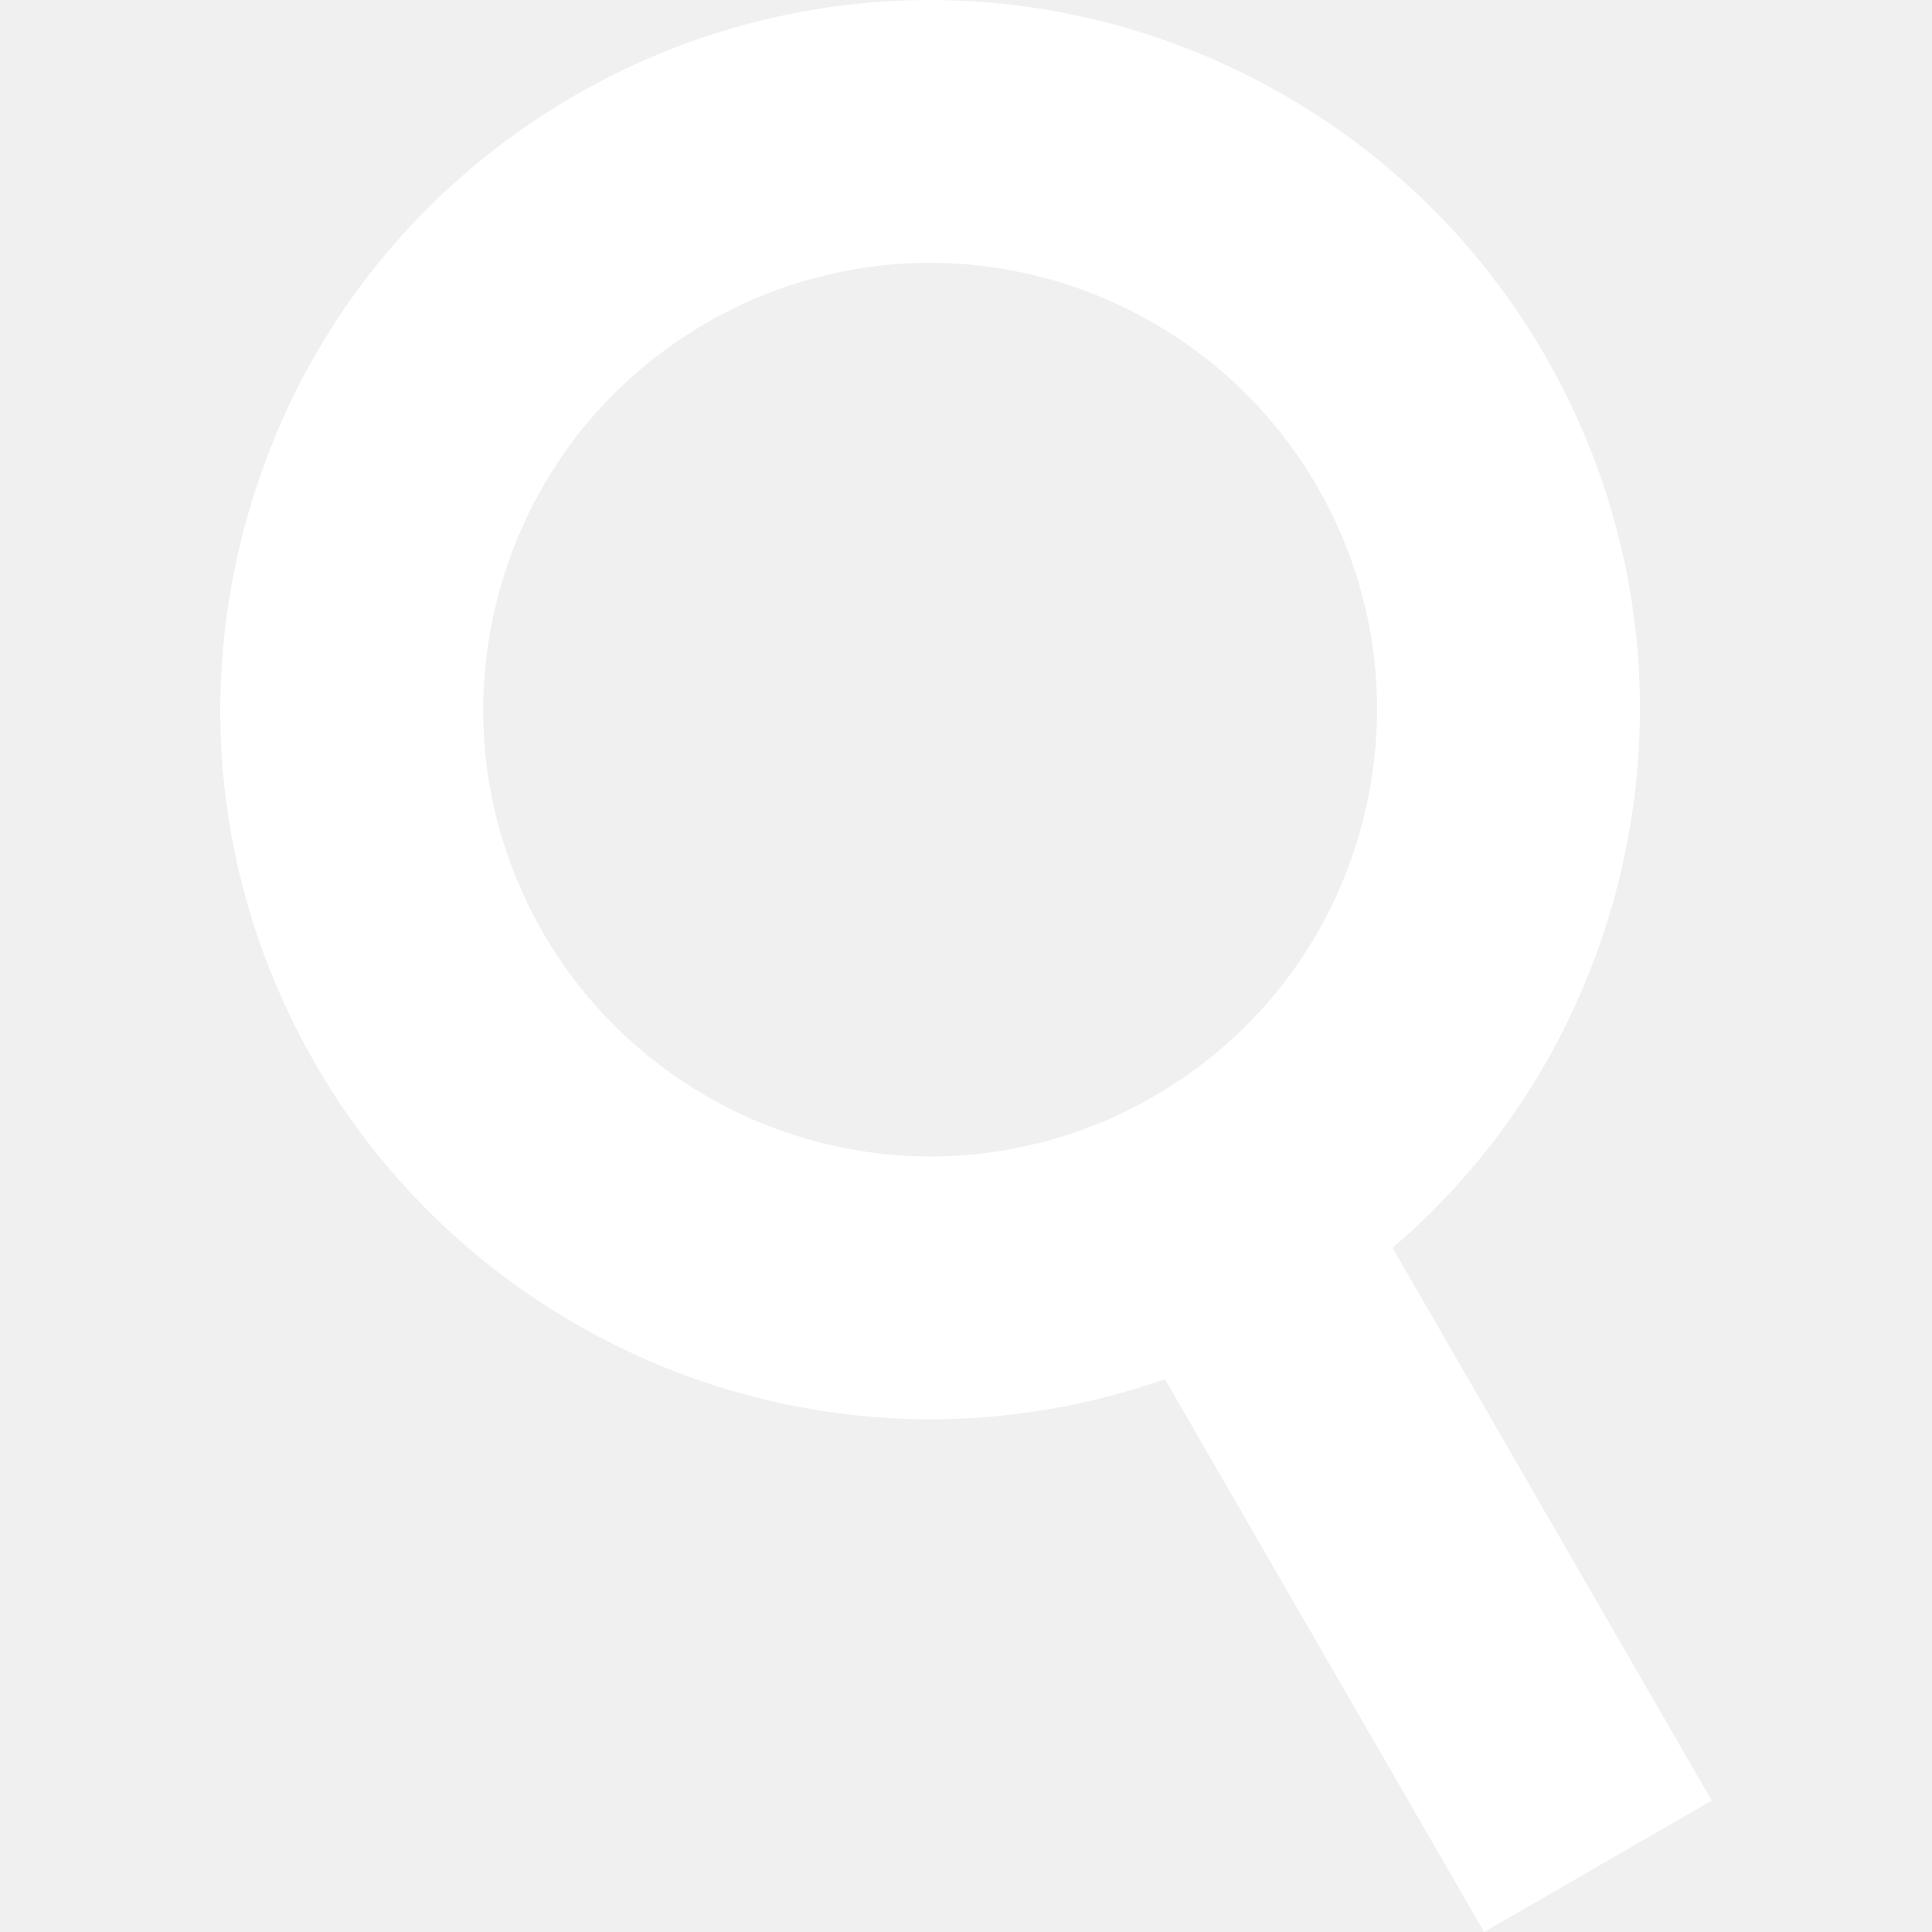
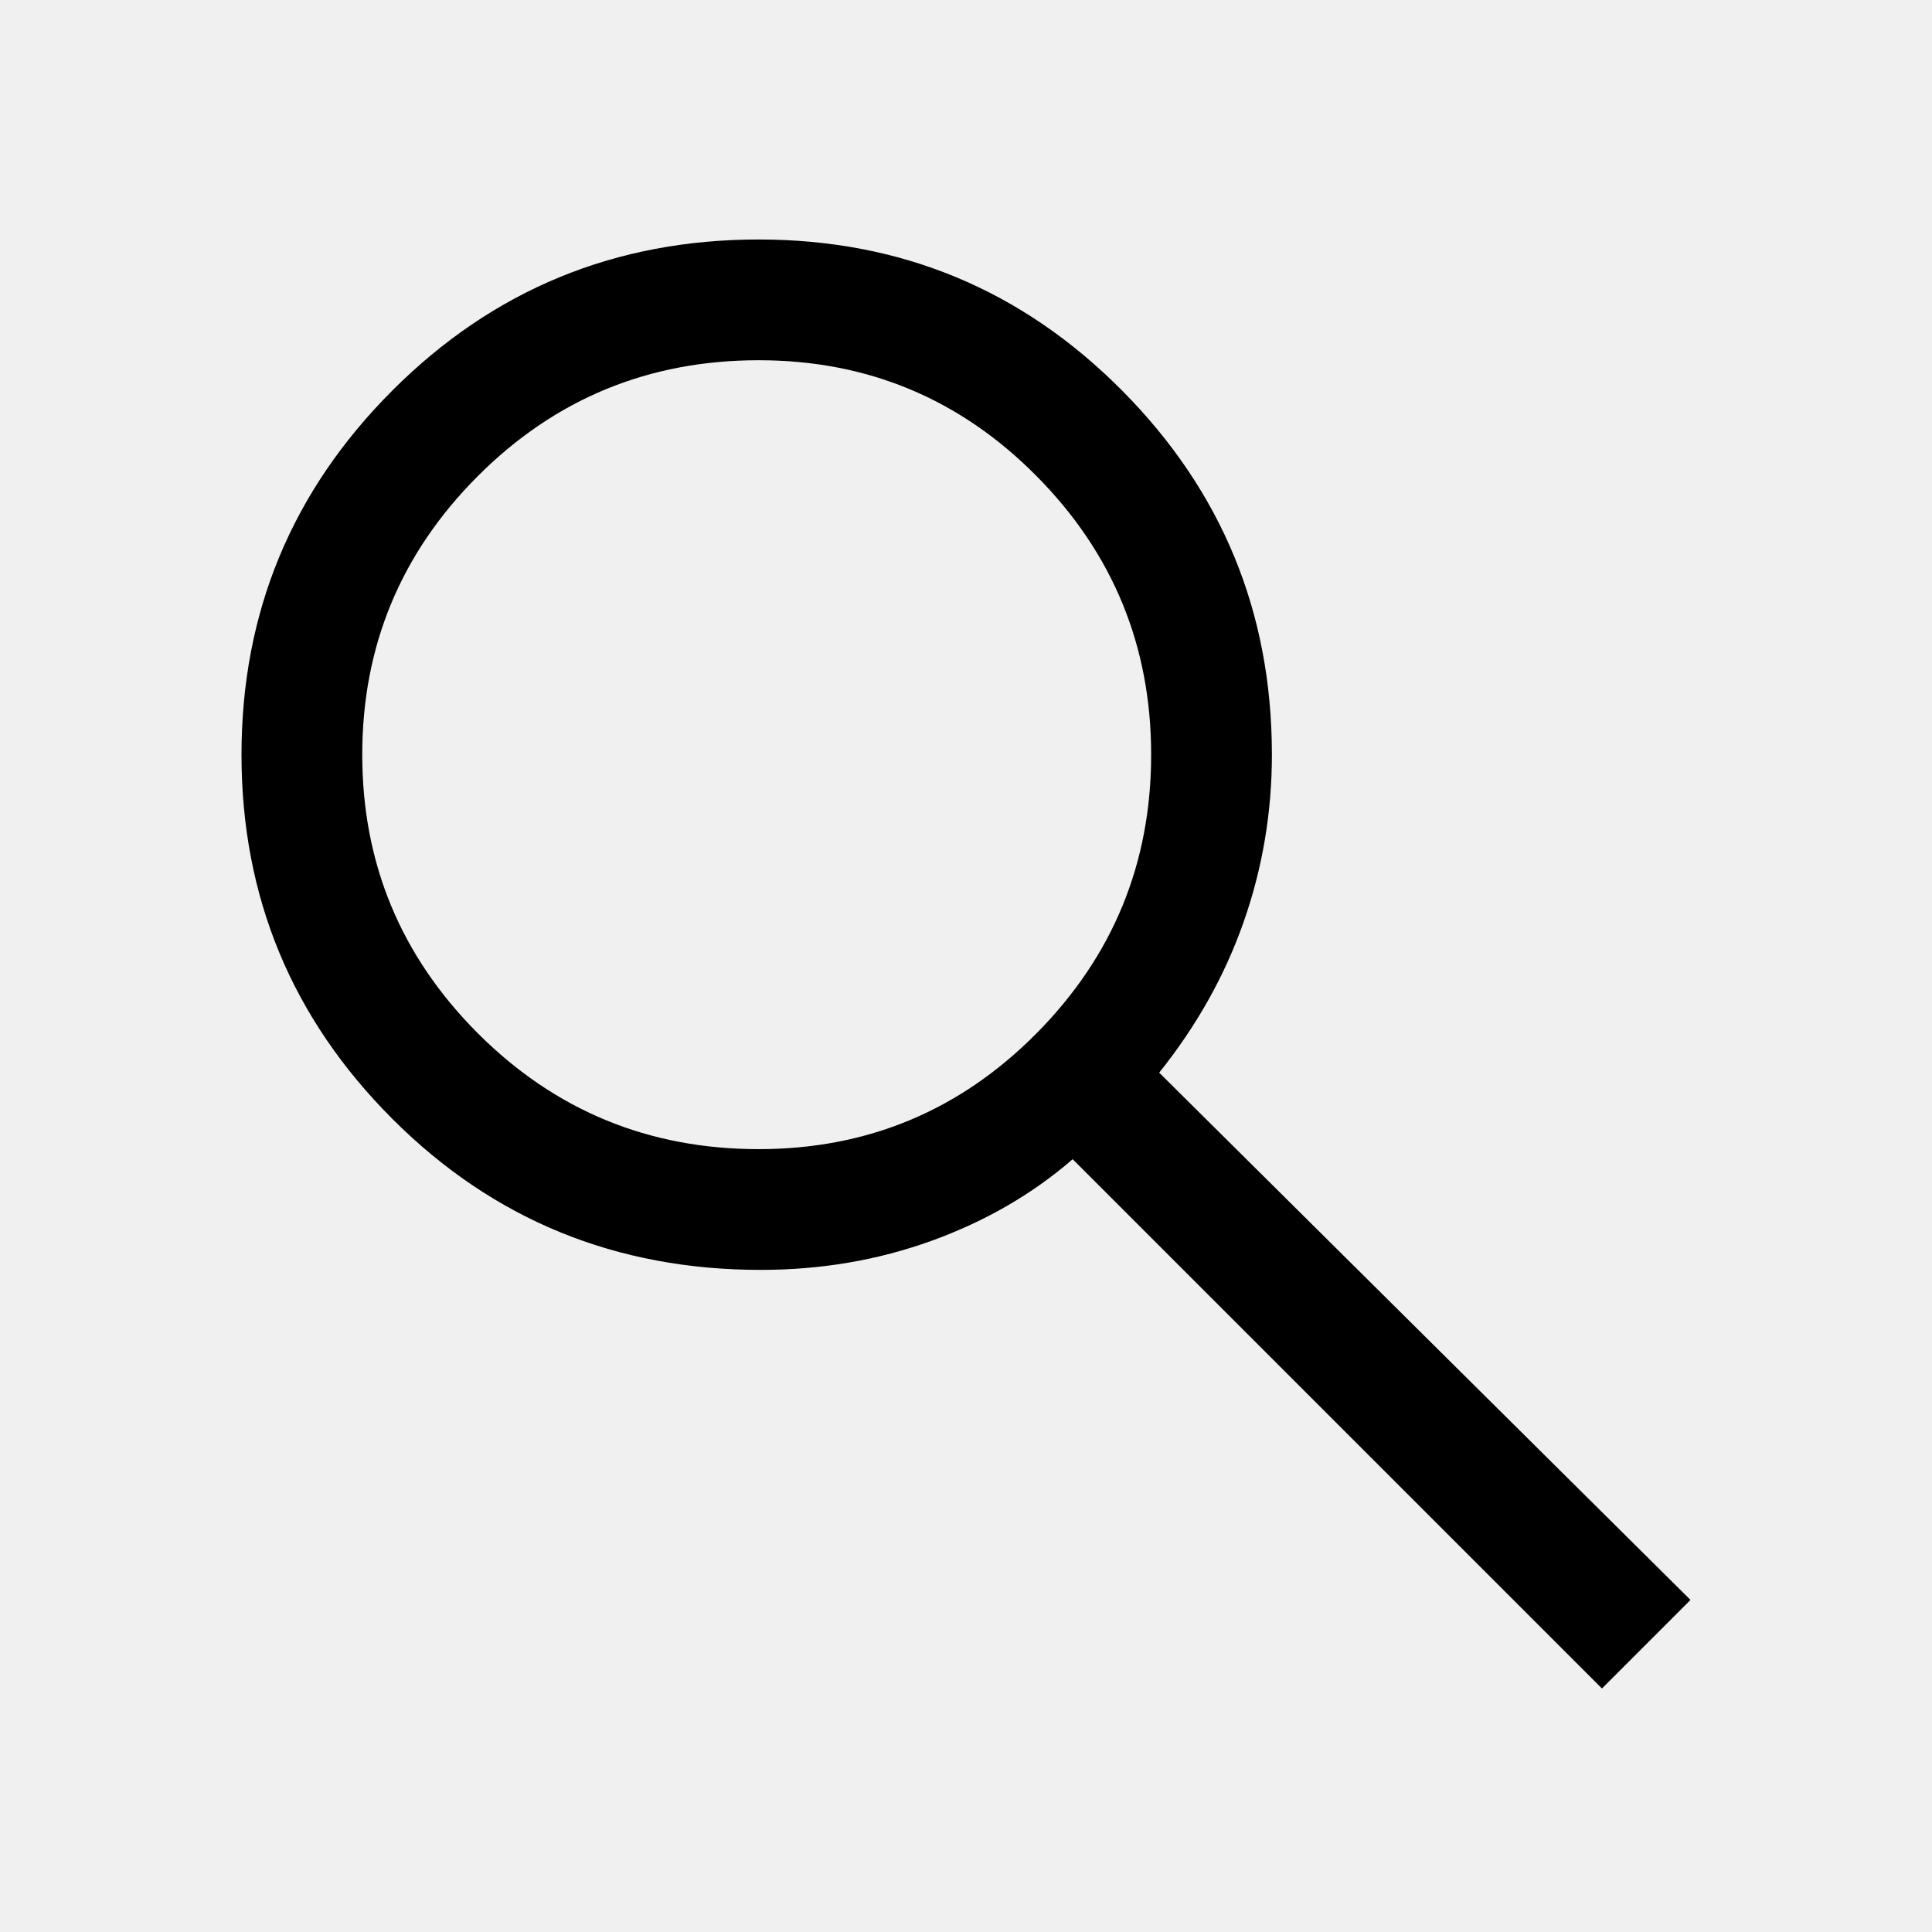
- <svg xmlns="http://www.w3.org/2000/svg" viewBox="0 0 183.792 183.792" style="enable-background:new 0 0 183.792 183.792" xml:space="preserve">
-   <path fill="#fff" d="M54.734 9.053C39.12 18.067 27.95 32.624 23.284 50.039c-4.667 17.415-2.271 35.606 6.743 51.22 12.023 20.823 34.441 33.759 58.508 33.759a67.31 67.31 0 0 0 22.287-3.818l30.364 52.592 21.65-12.5-30.359-52.583c10.255-8.774 17.638-20.411 21.207-33.73 4.666-17.415 2.27-35.605-6.744-51.22C134.918 12.936 112.499 0 88.433 0 76.645 0 64.992 3.13 54.734 9.053zm70.556 37.206c5.676 9.831 7.184 21.285 4.246 32.25-2.938 10.965-9.971 20.13-19.802 25.806a42.466 42.466 0 0 1-21.199 5.703c-15.163 0-29.286-8.146-36.857-21.259-5.676-9.831-7.184-21.284-4.245-32.25 2.938-10.965 9.971-20.13 19.802-25.807A42.47 42.47 0 0 1 88.433 25c15.164 0 29.286 8.146 36.857 21.259z" />
+ <svg xmlns="http://www.w3.org/2000/svg" height="48" width="48">
+   <path d="M39.8 41.95 26.65 28.8q-1.5 1.3-3.5 2.025-2 .725-4.25.725-5.4 0-9.15-3.75T6 18.75q0-5.3 3.75-9.05 3.75-3.75 9.1-3.75 5.3 0 9.025 3.75 3.725 3.75 3.725 9.05 0 2.15-.7 4.15-.7 2-2.1 3.75L42 39.75Zm-20.95-13.4q4.05 0 6.9-2.875Q28.6 22.8 28.6 18.75t-2.85-6.925Q22.9 8.95 18.85 8.95q-4.1 0-6.975 2.875T9 18.75q0 4.05 2.875 6.925t6.975 2.875Z" />
</svg>
